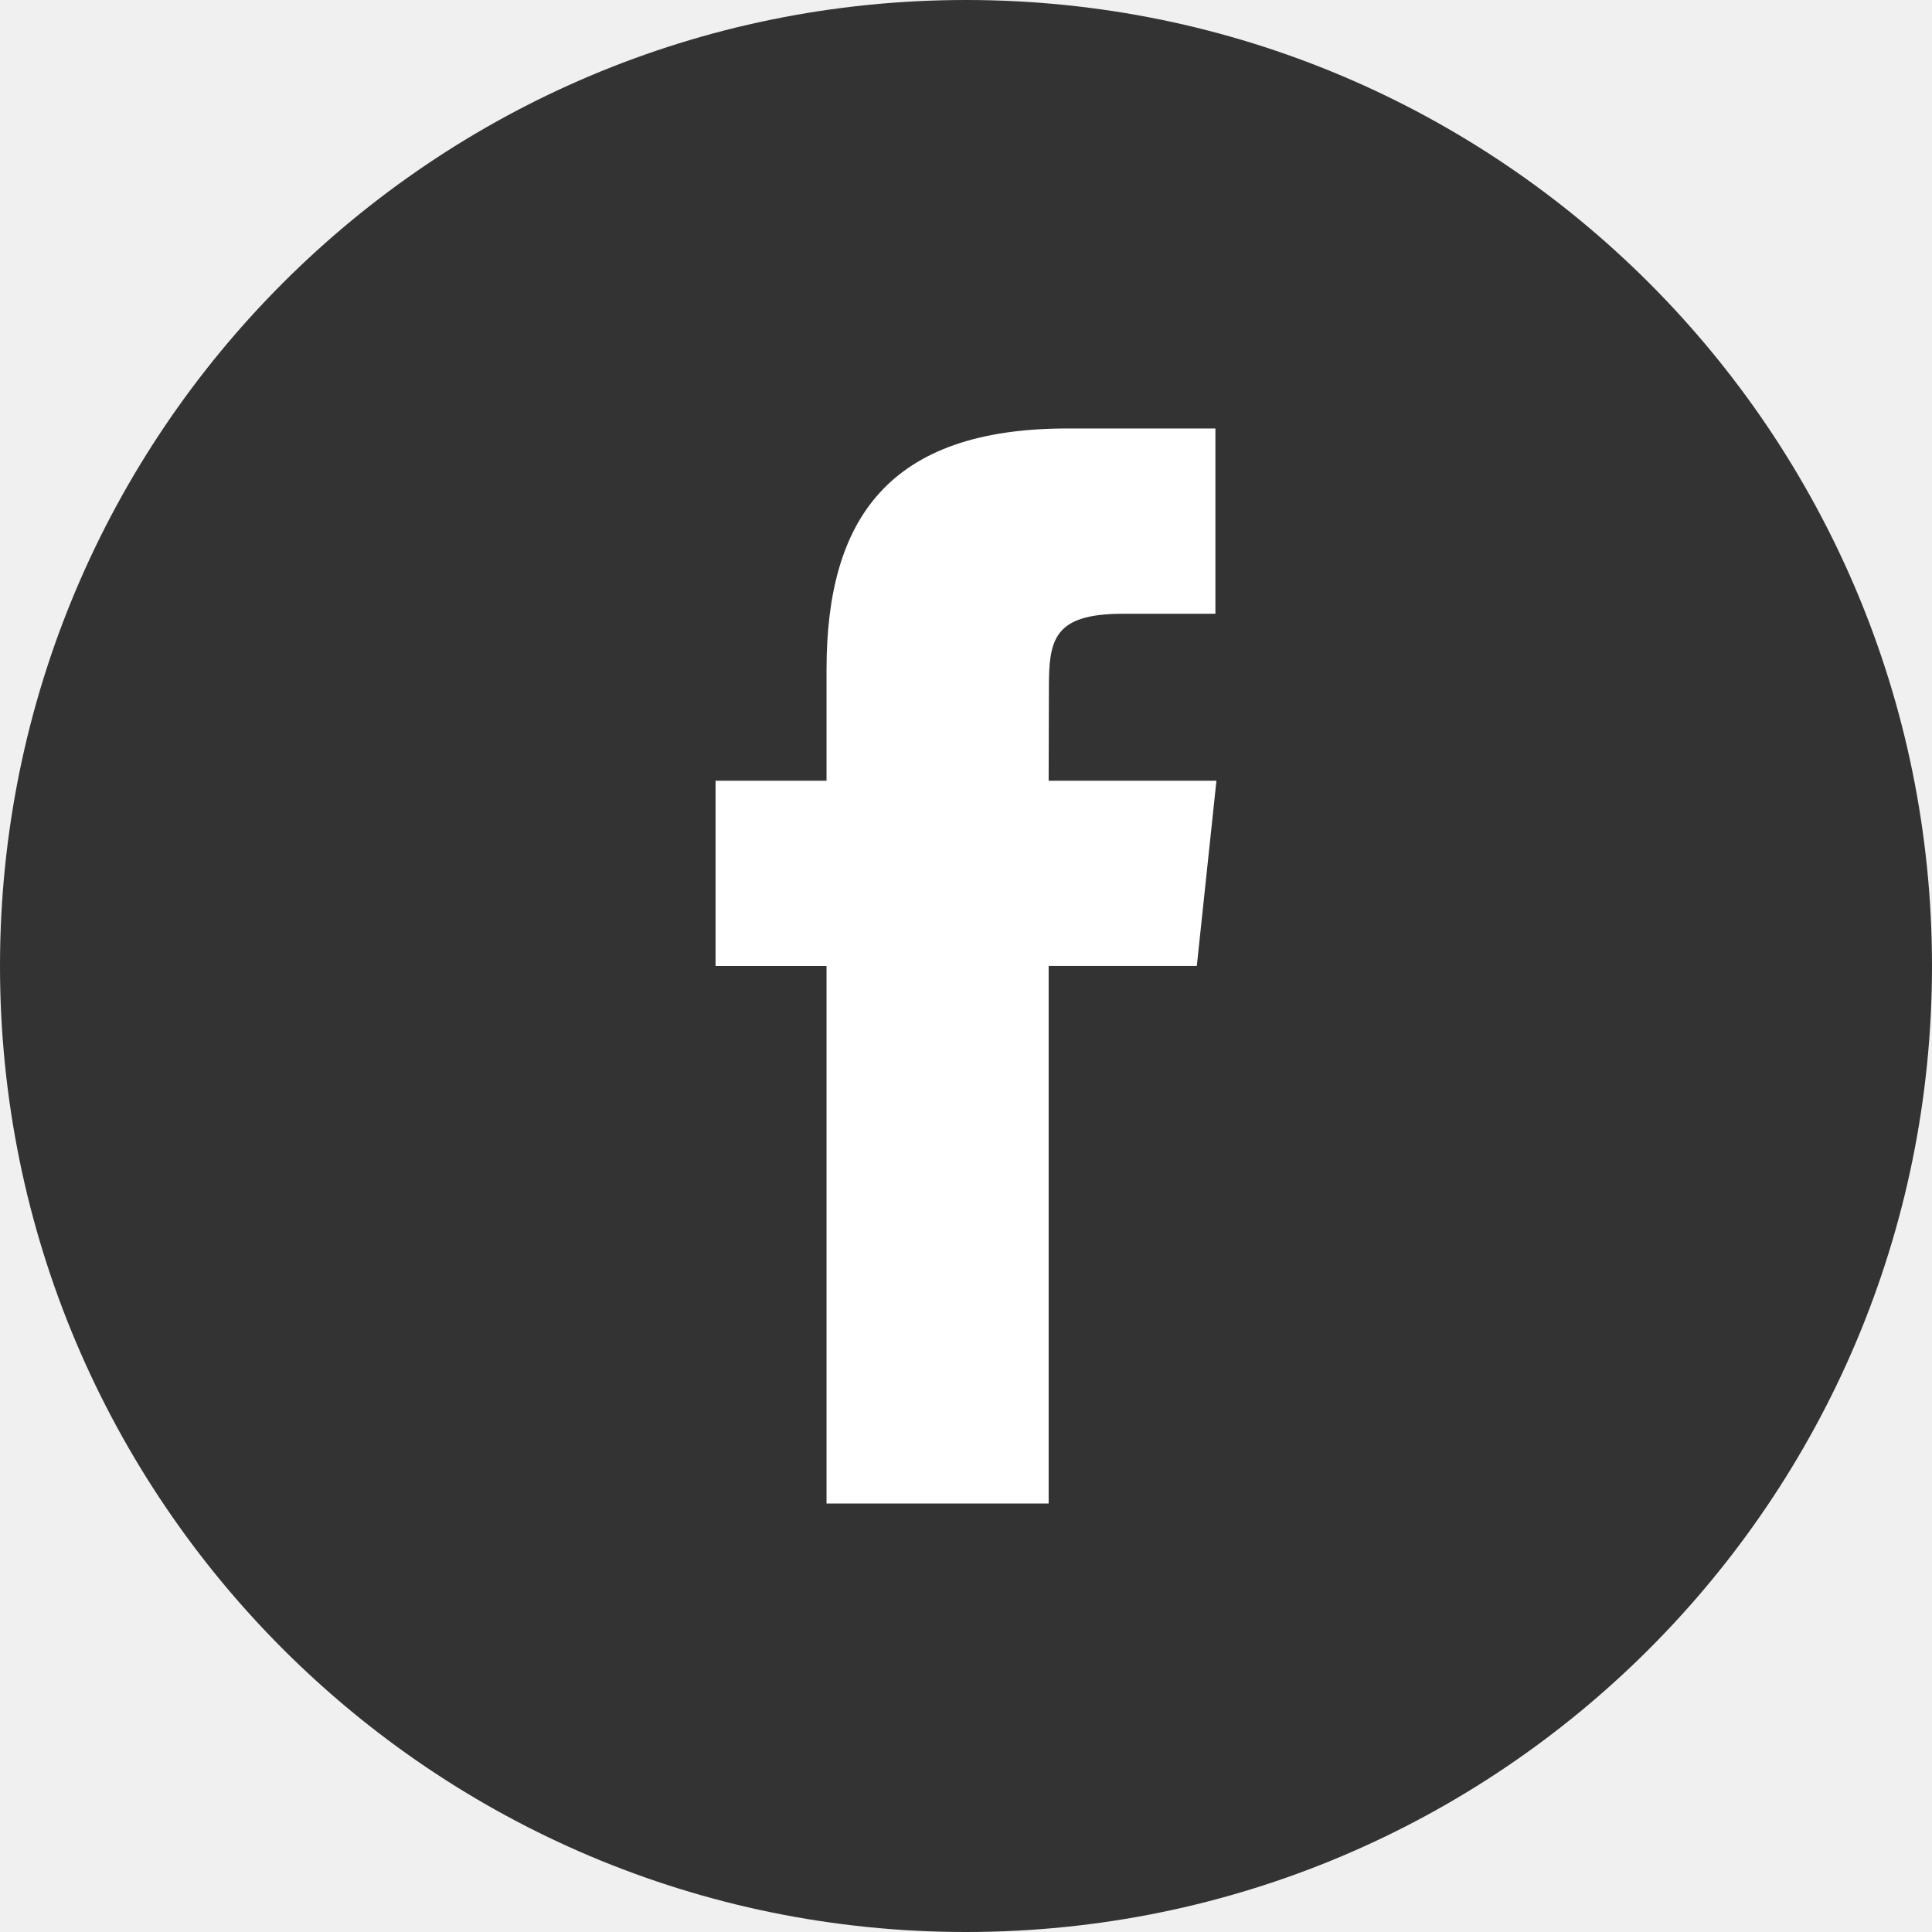
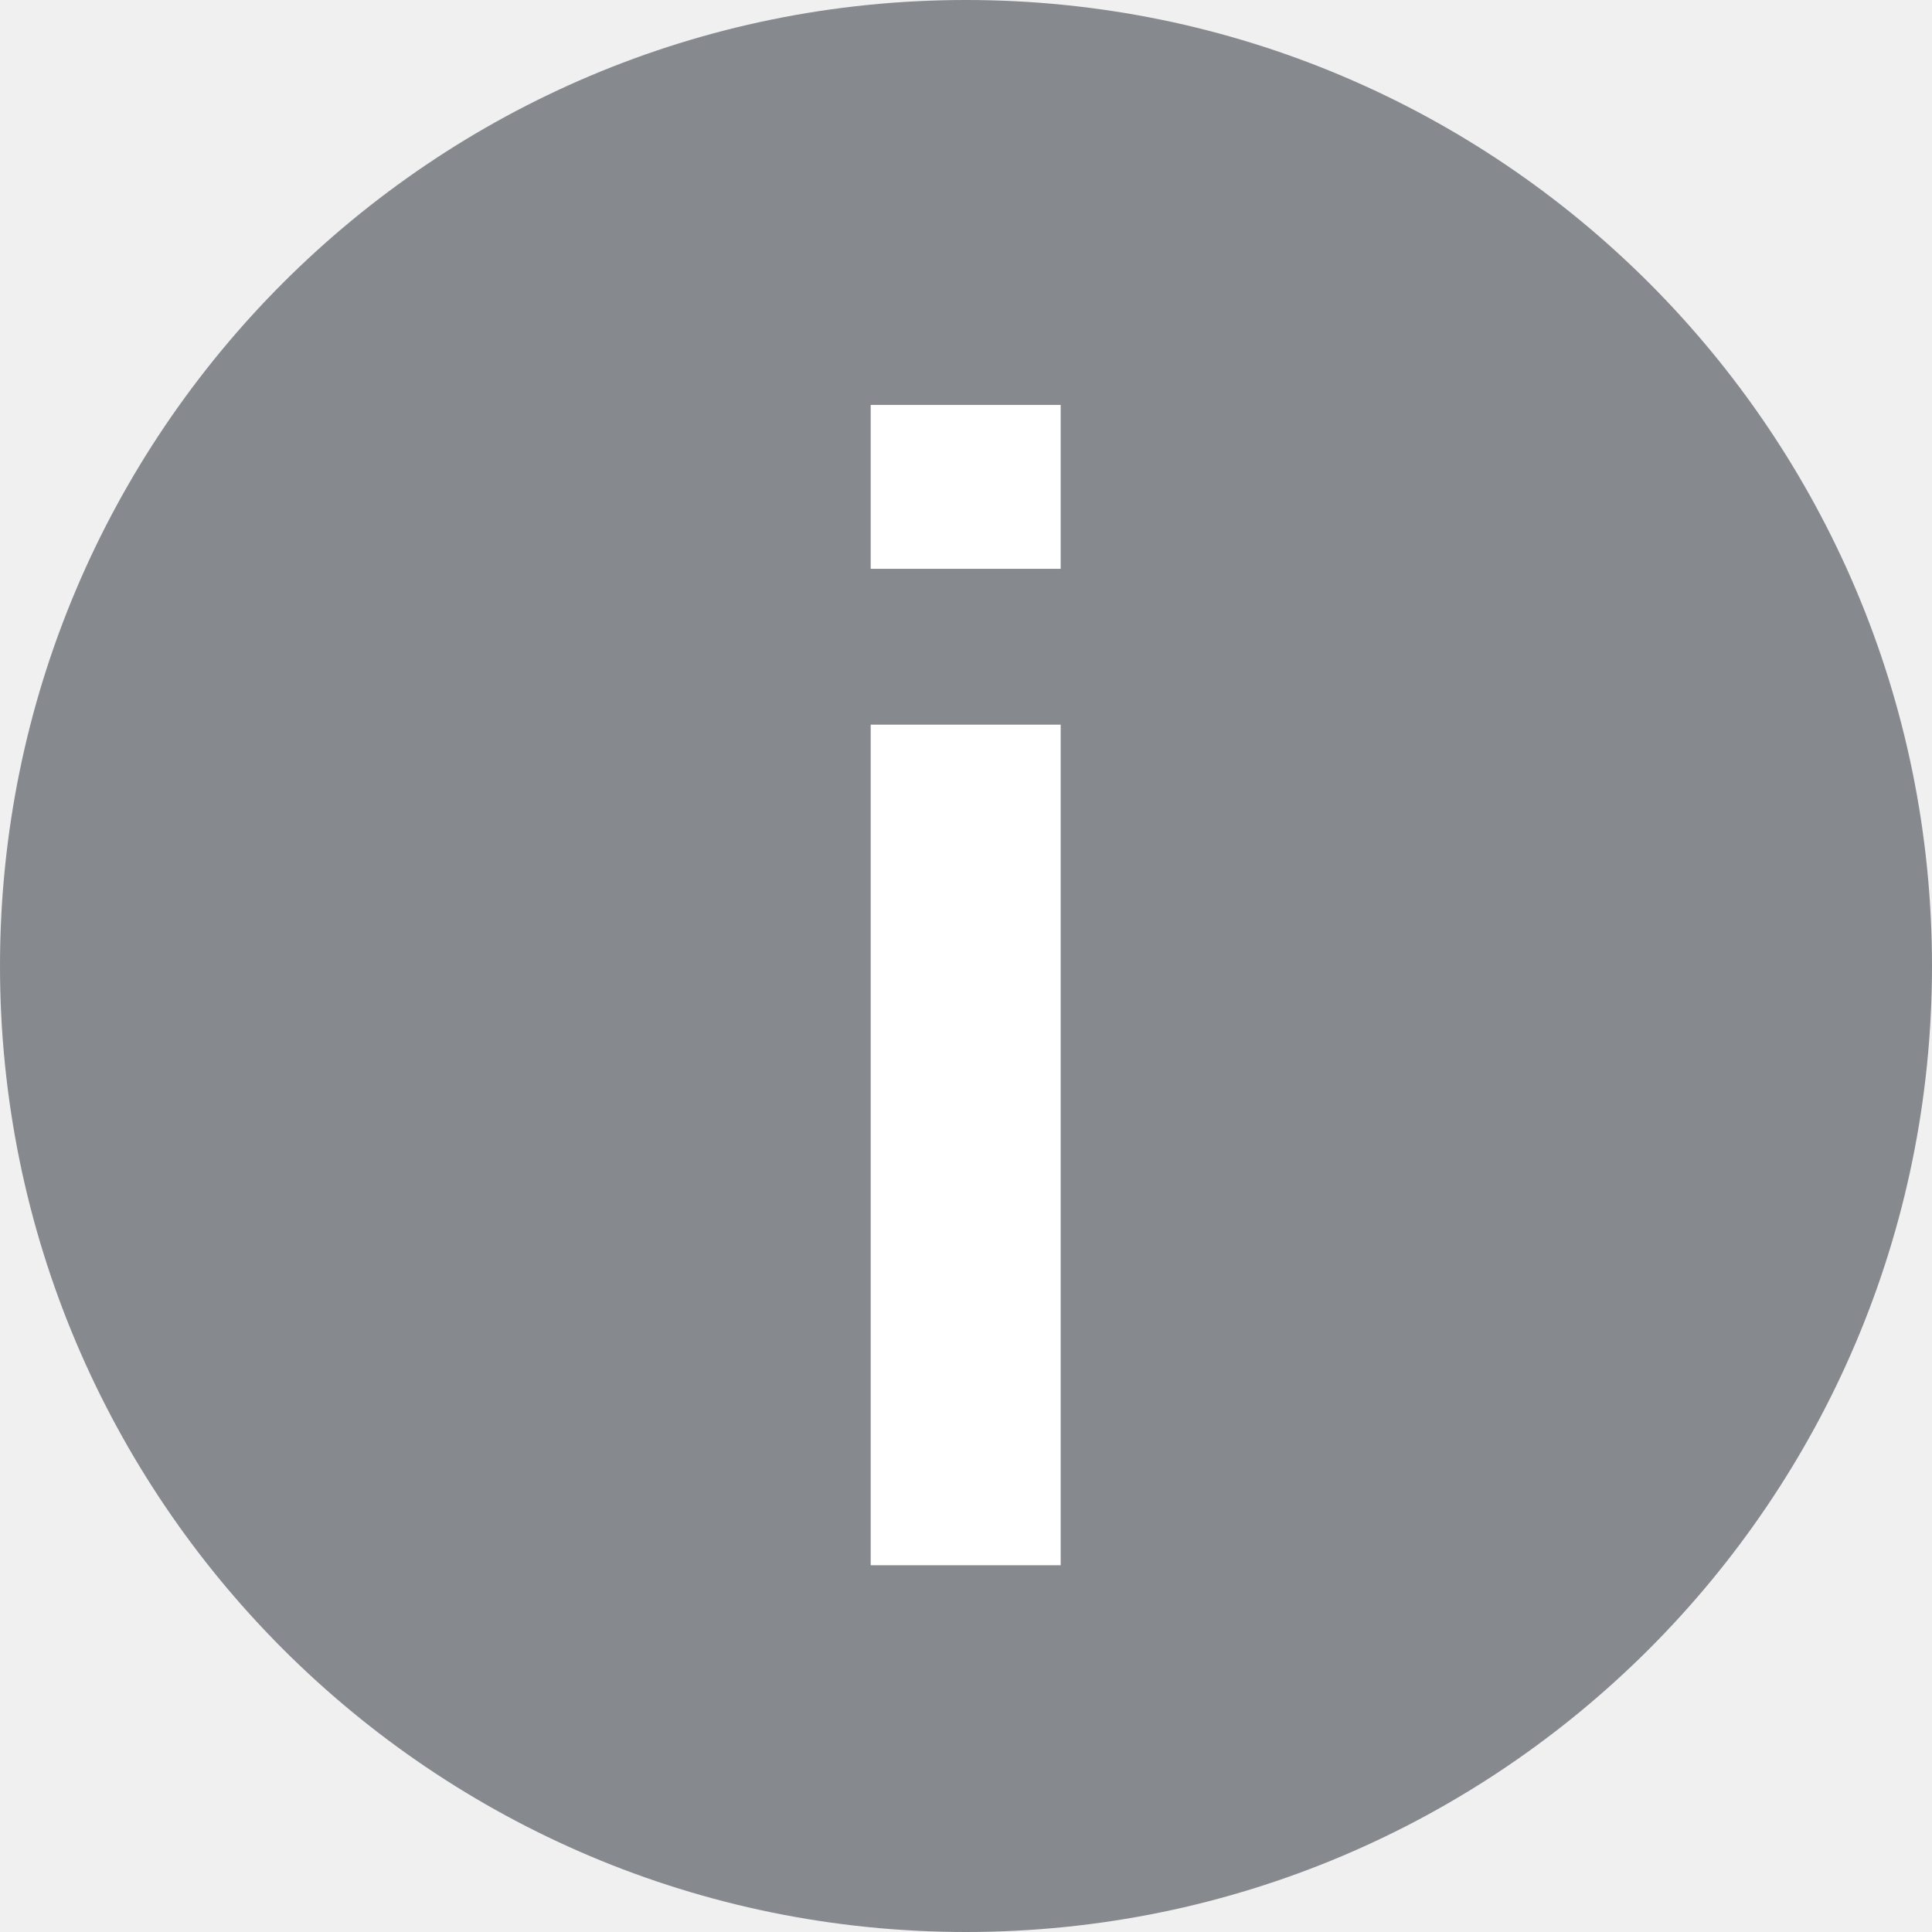
- <svg xmlns="http://www.w3.org/2000/svg" enable-background="new 0 0 32 32" version="1.1" viewBox="0 0 32 32" xml:space="preserve">
-   <g id="Flat_copy">
-     <g>
-       <path d="M16,0C7.163,0,0,7.163,0,16c0,8.836,7.163,16,16,16s16-7.164,16-16C32,7.163,24.837,0,16,0z" fill="#333333" />
-     </g>
-     <path d="M13.69,24.903h3.679v-8.904h2.454l0.325-3.068h-2.779l0.004-1.536c0-0.8,0.076-1.229,1.224-1.229h1.534   V7.097h-2.455c-2.949,0-3.986,1.489-3.986,3.992v1.842h-1.838v3.069h1.838V24.903z" fill="#FFFFFF" />
+ <svg xmlns="http://www.w3.org/2000/svg" viewBox="0 0 120 120">
+   <defs>
+     <style>.a{fill:#868a8e;}.b{isolation:isolate;}.c{fill:#fff;}</style>
+   </defs>
+   <circle class="a" cx="60" cy="60" r="60" />
+   <g class="b">
+     <path class="c" d="M596.75,77V66.82h11.8V77h-11.8Zm0,61.9V86.68h11.8v52.21h-11.8Z" transform="translate(-542.67 -41.67)" />
  </g>
</svg>
